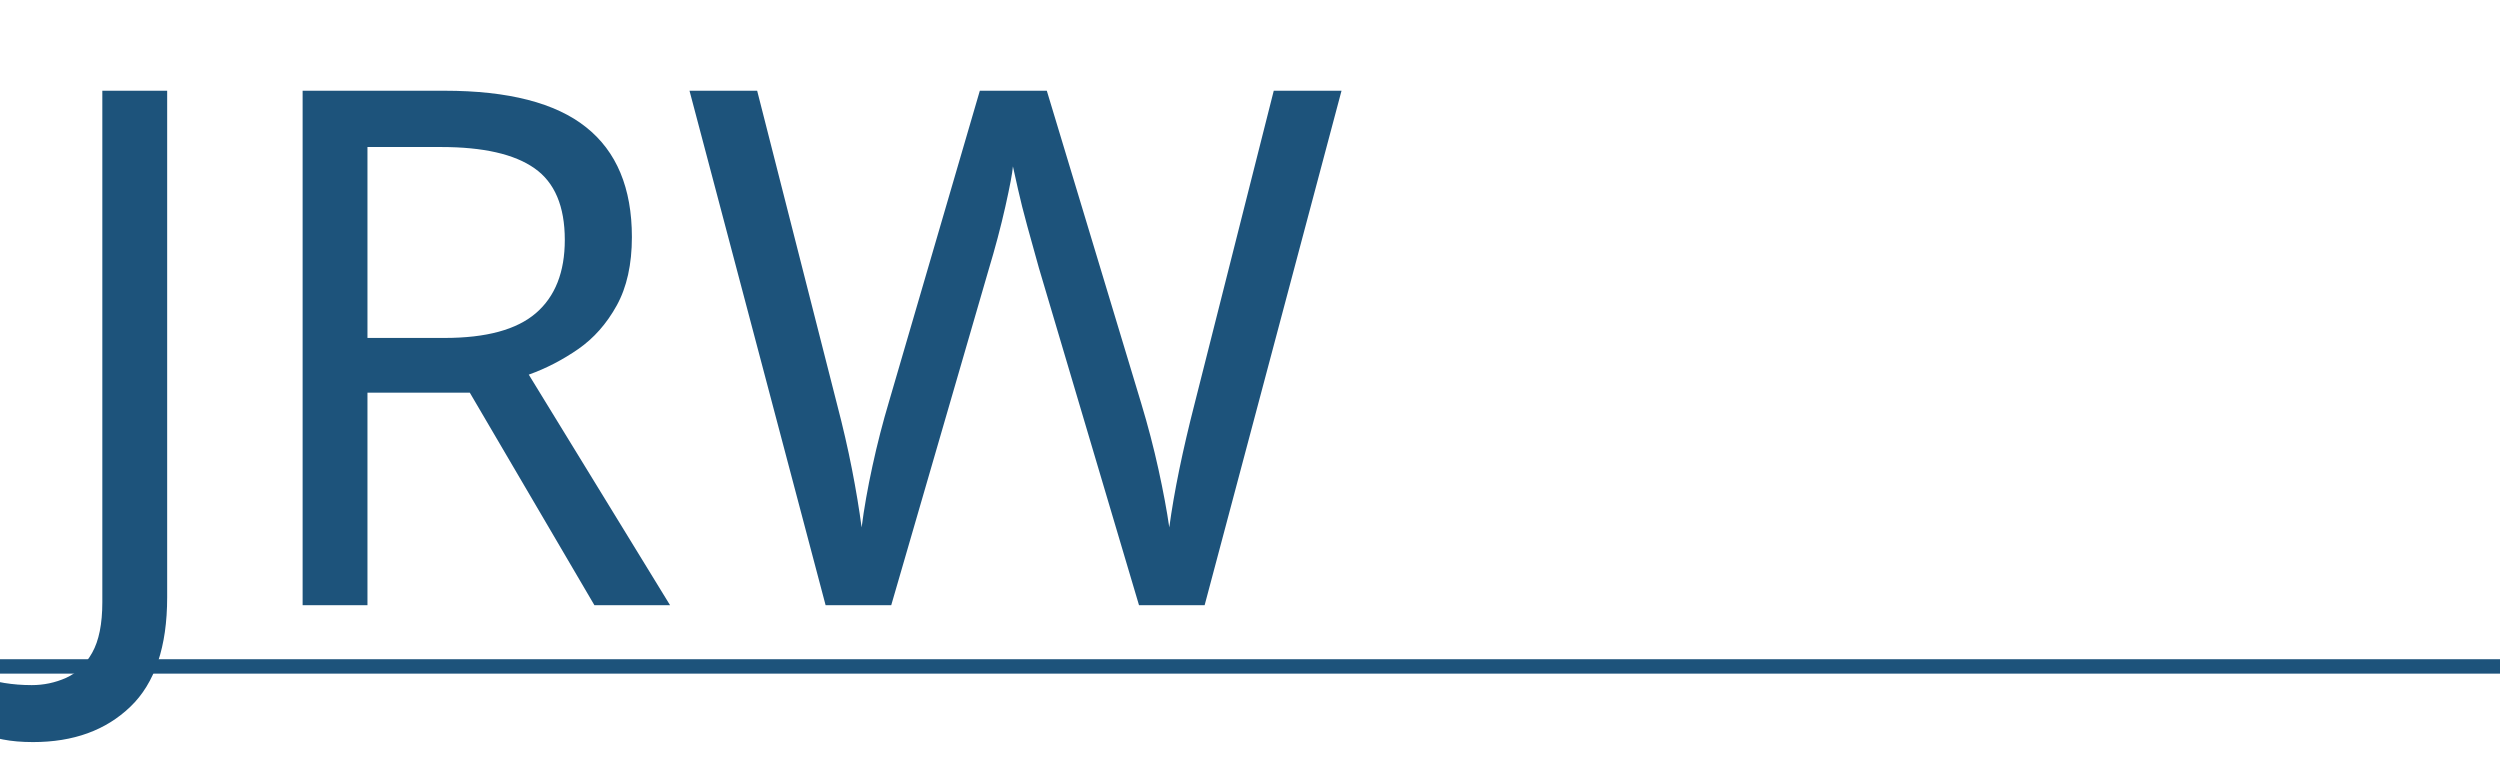
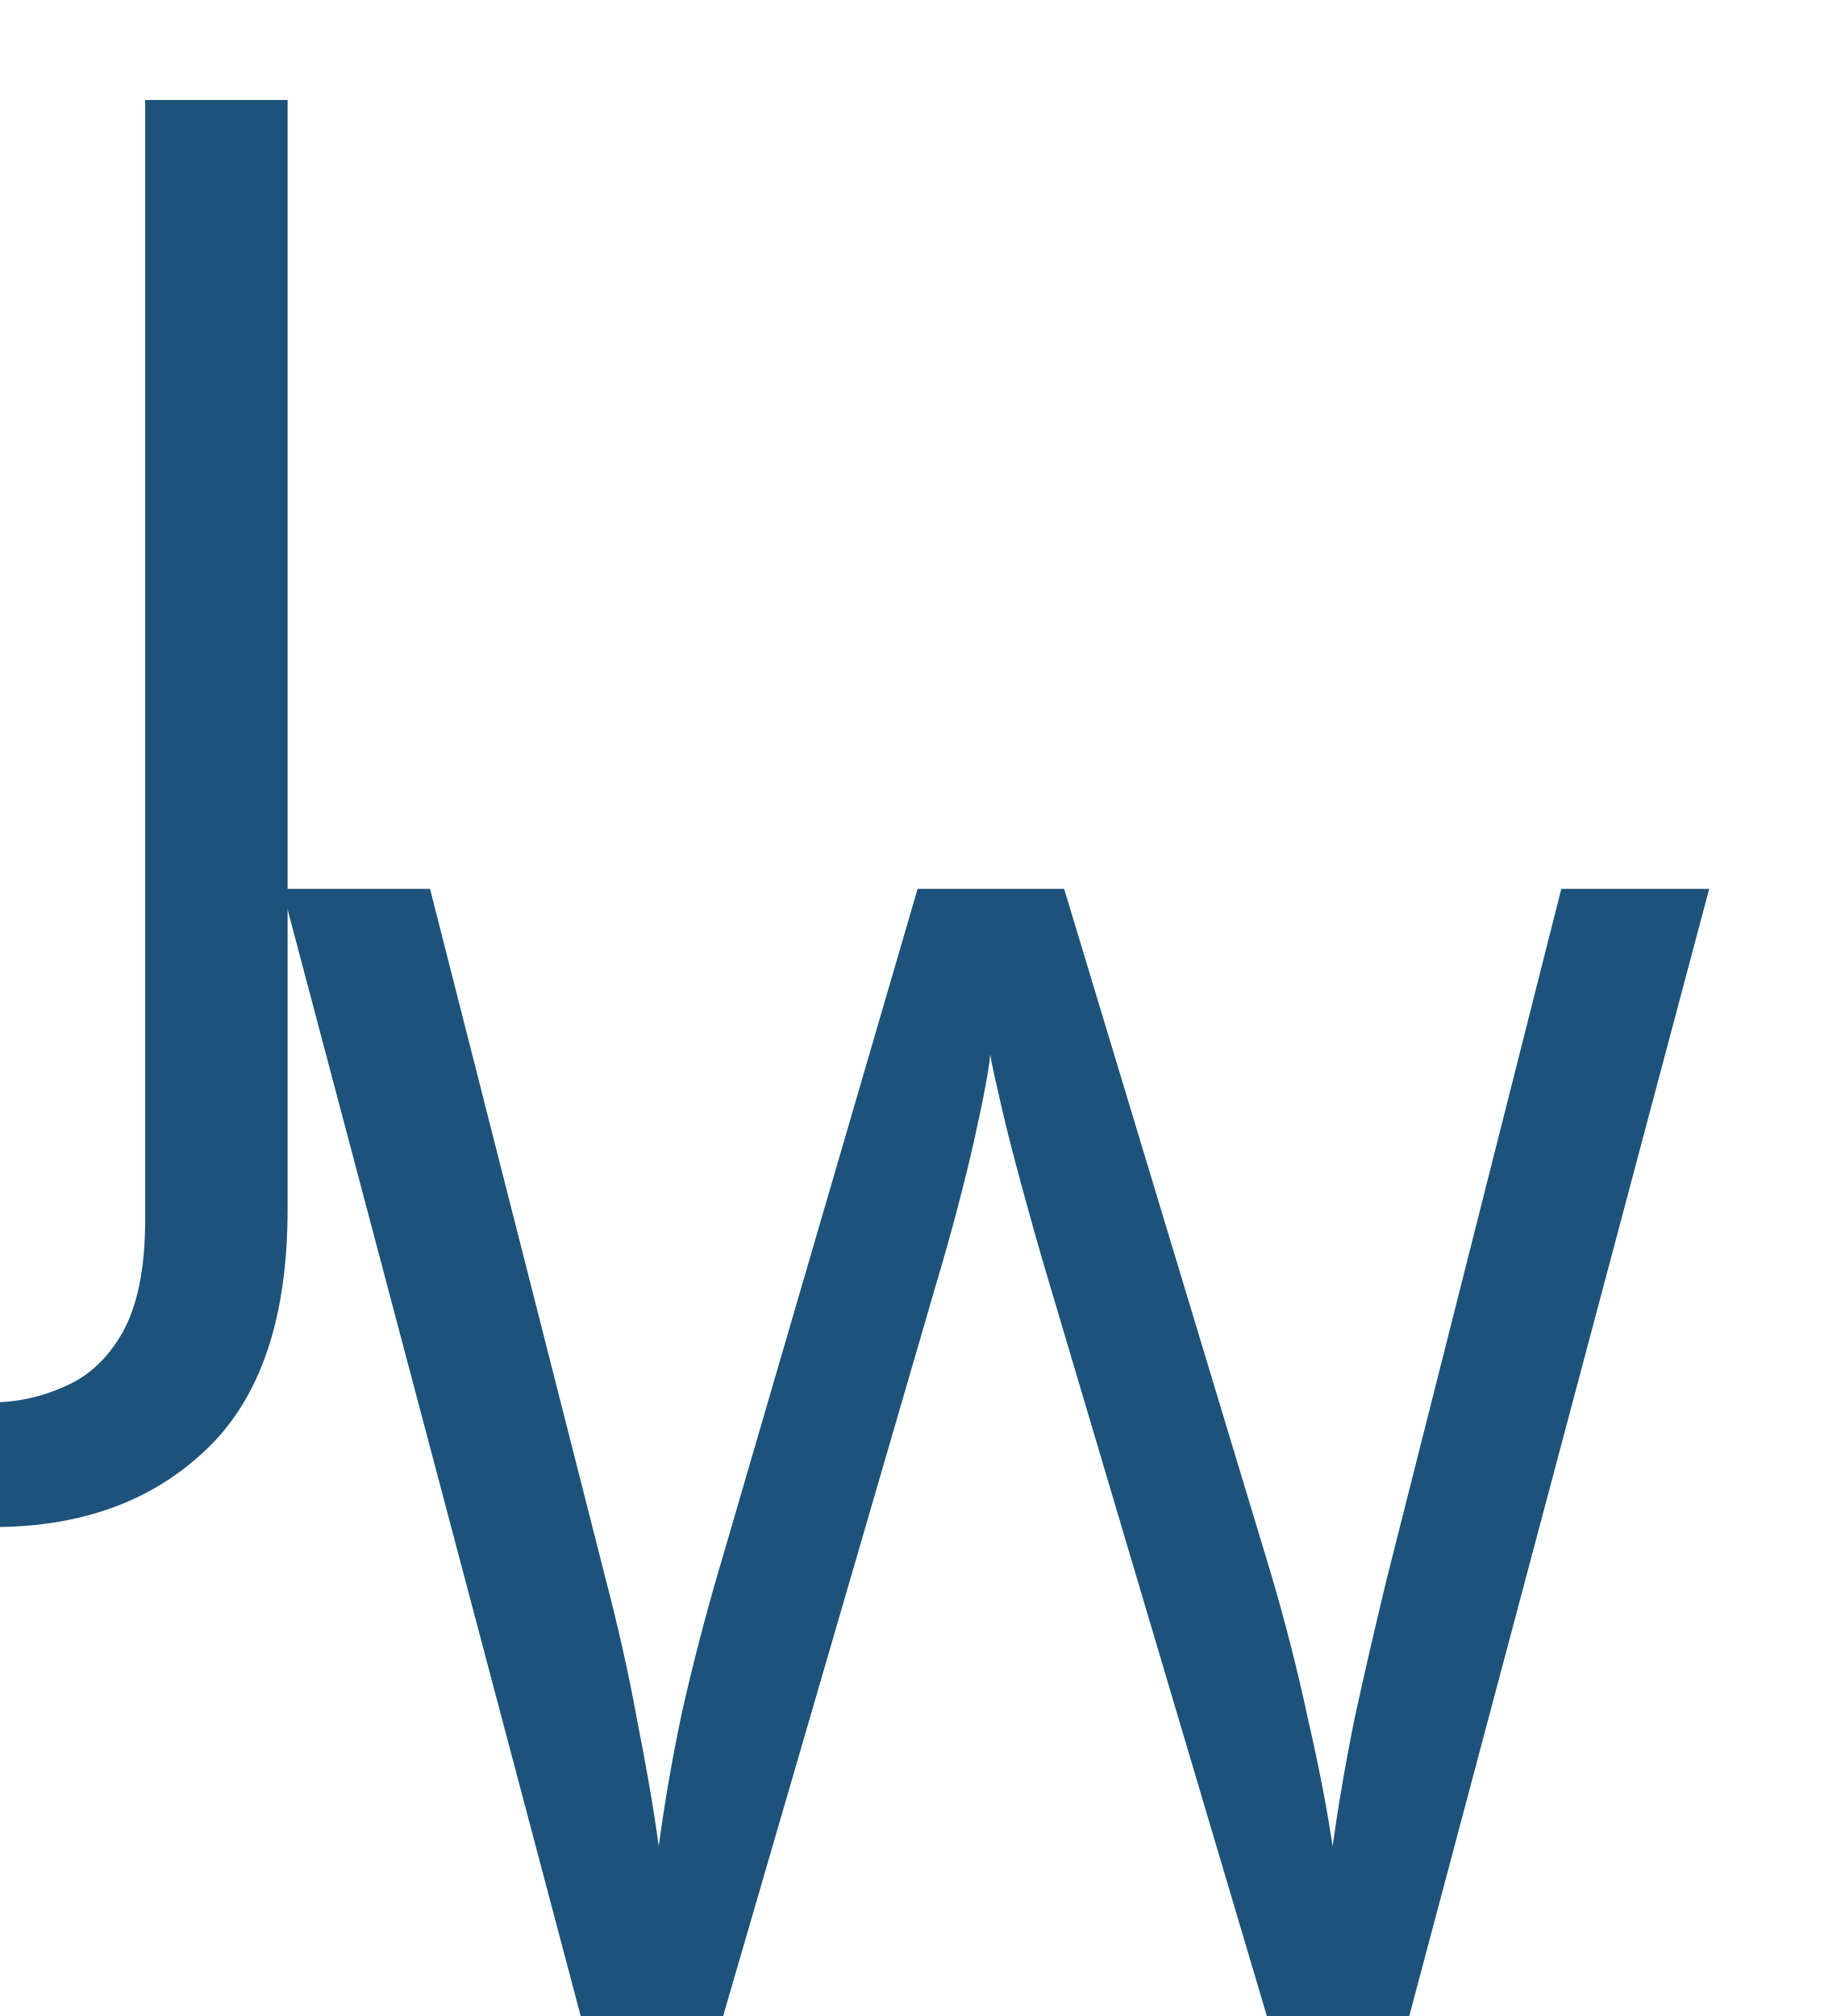
- <svg xmlns="http://www.w3.org/2000/svg" width="347px" height="108px" viewBox="0 0 347 108" version="1.1">
-   <g id="Artboard-Copy-3" stroke="none" stroke-width="1" fill="none" fill-rule="evenodd">
-     <line x1="346.5" y1="92.5" x2="-0.5" y2="92.5" id="Line" stroke="#1D537B" stroke-width="2" fill="#D8D8D8" stroke-linecap="square" />
-     <text id="JRW" font-family="PoiretOne-Regular, Poiret One" font-size="100" font-weight="normal" fill="#1D537B">
-       <tspan x="5" y="84">JRW</tspan>
+ <svg xmlns="http://www.w3.org/2000/svg" width="21px" height="23px" viewBox="0 0 21 23" version="1.1">
+   <g id="Artboard-Copy-4" stroke="none" stroke-width="1" fill="none" fill-rule="evenodd" font-family="PoiretOne-Regular, Poiret One" font-size="18" font-weight="normal">
+     <text id="J" fill="#1D537B">
+       <tspan x="0" y="14">J</tspan>
+     </text>
+     <text id="W" fill="#1D537B">
+       <tspan x="3" y="23">W</tspan>
    </text>
  </g>
</svg>
